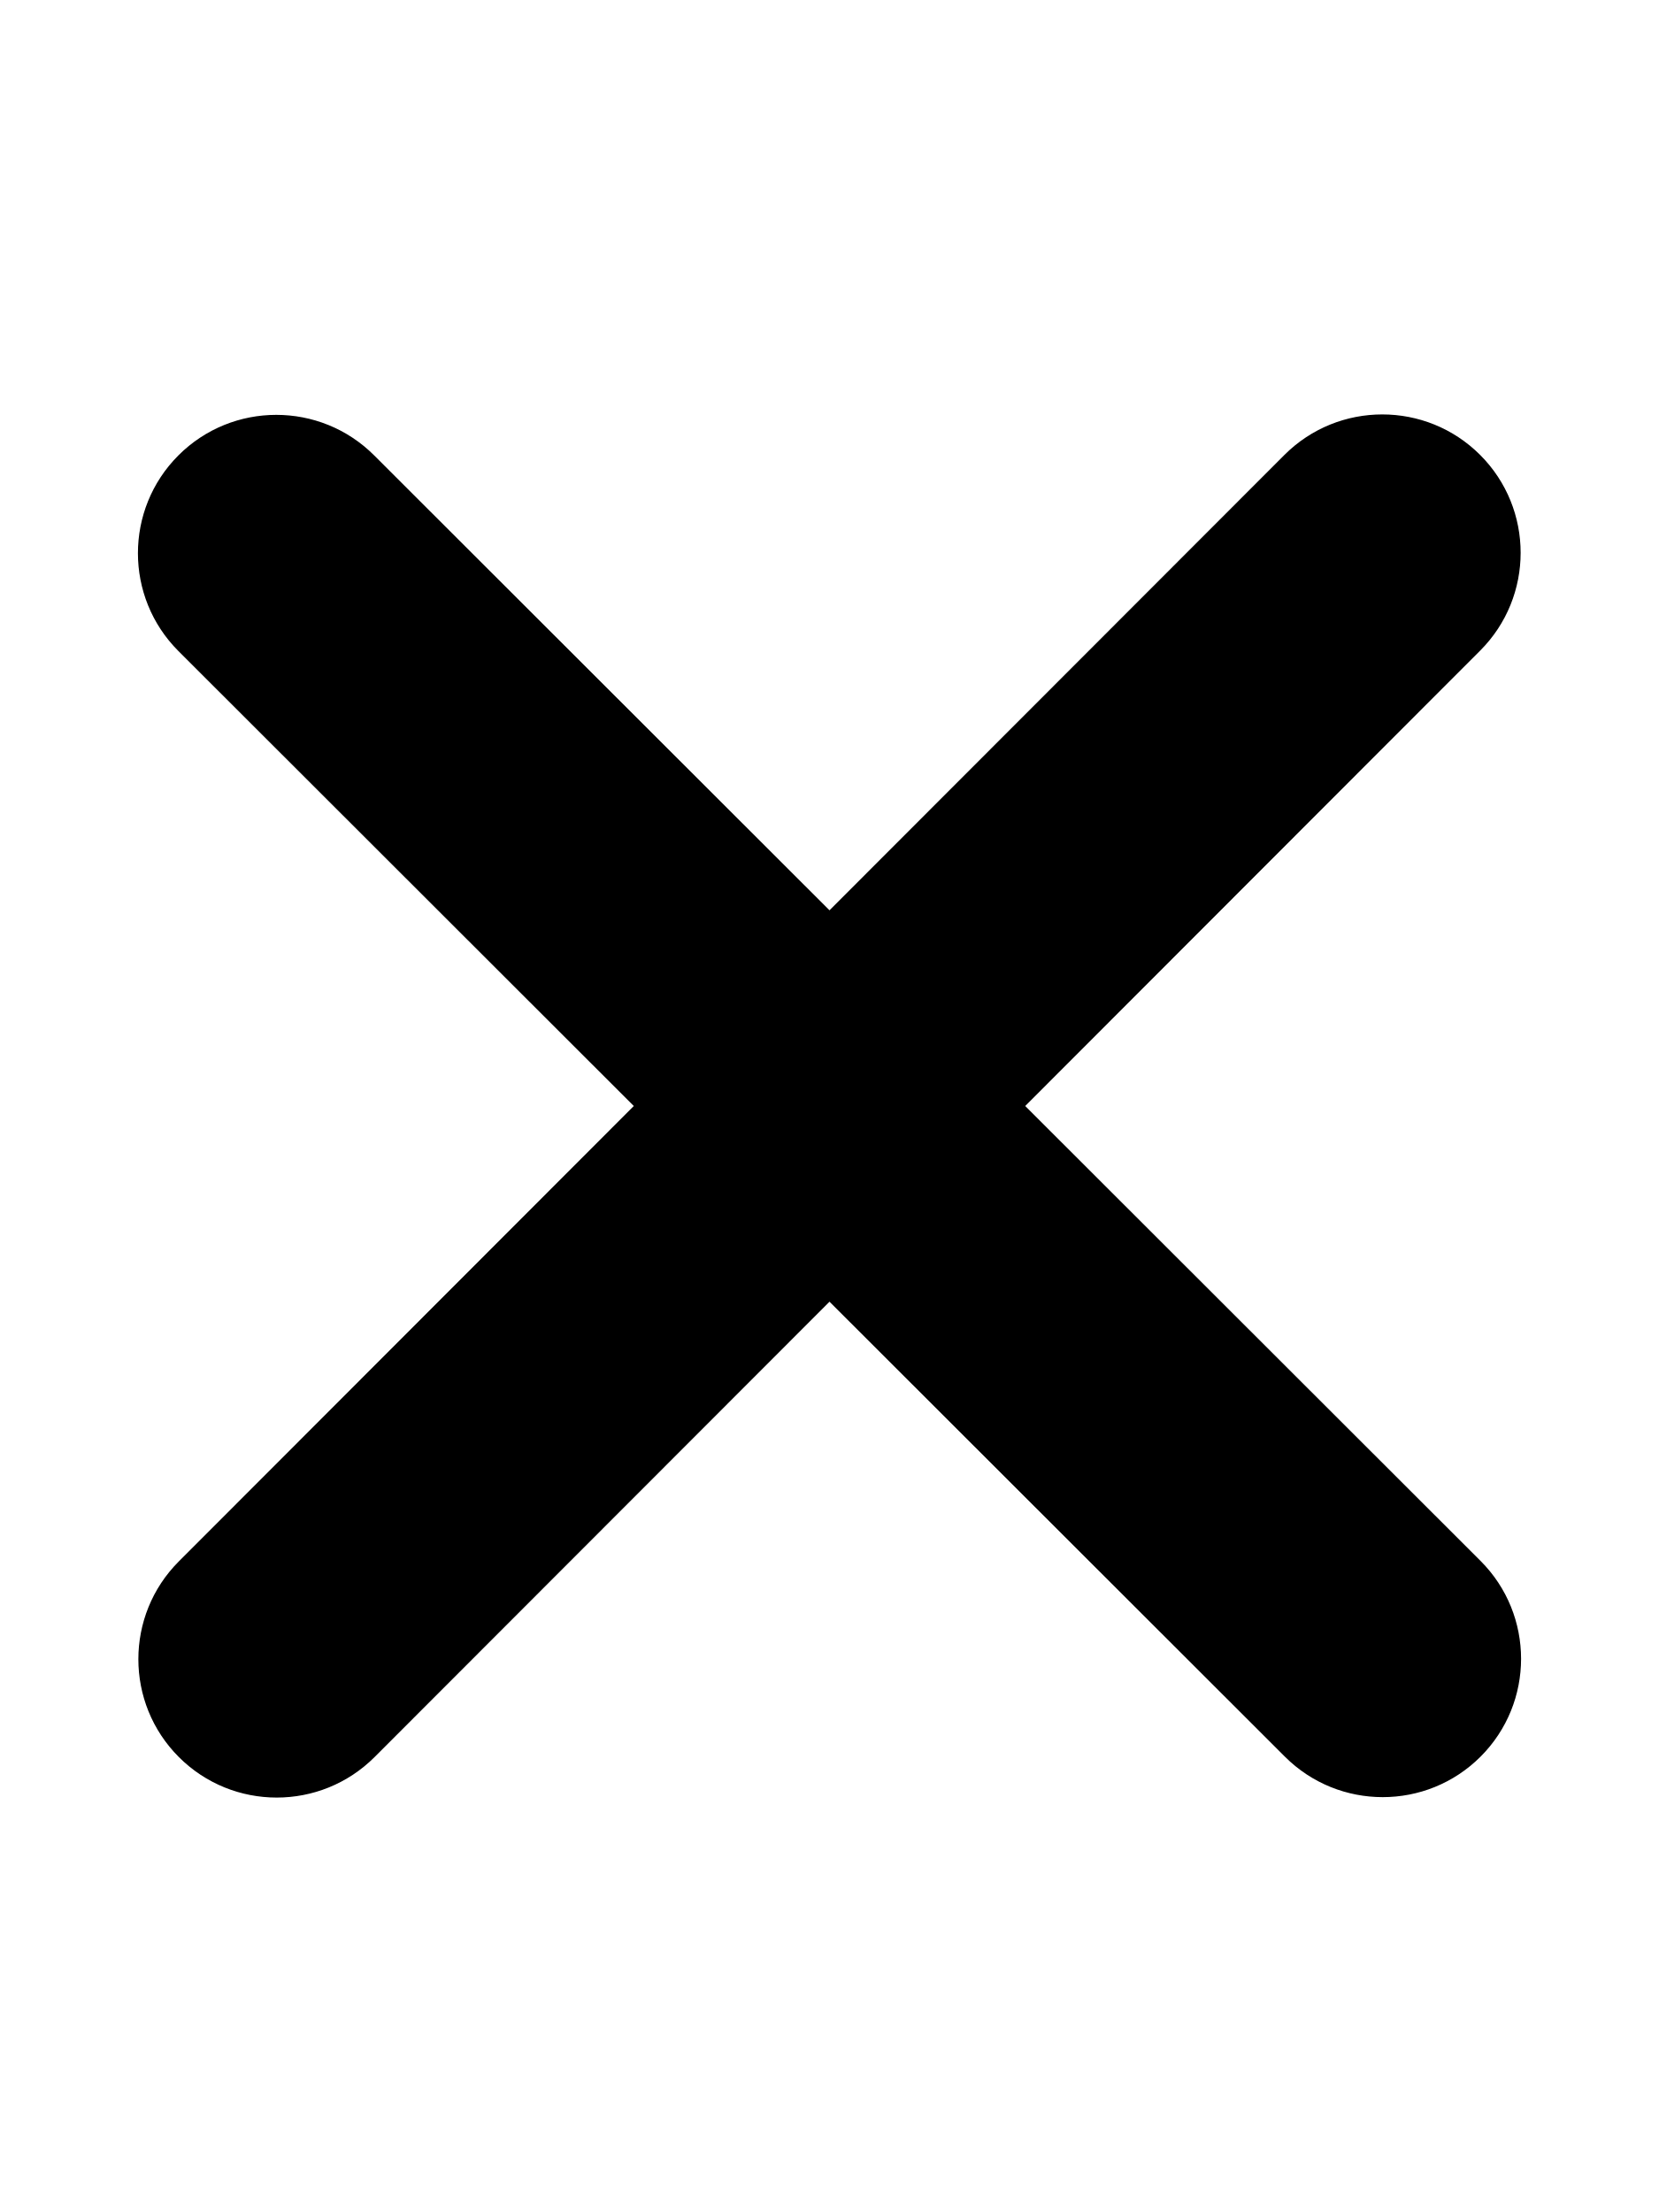
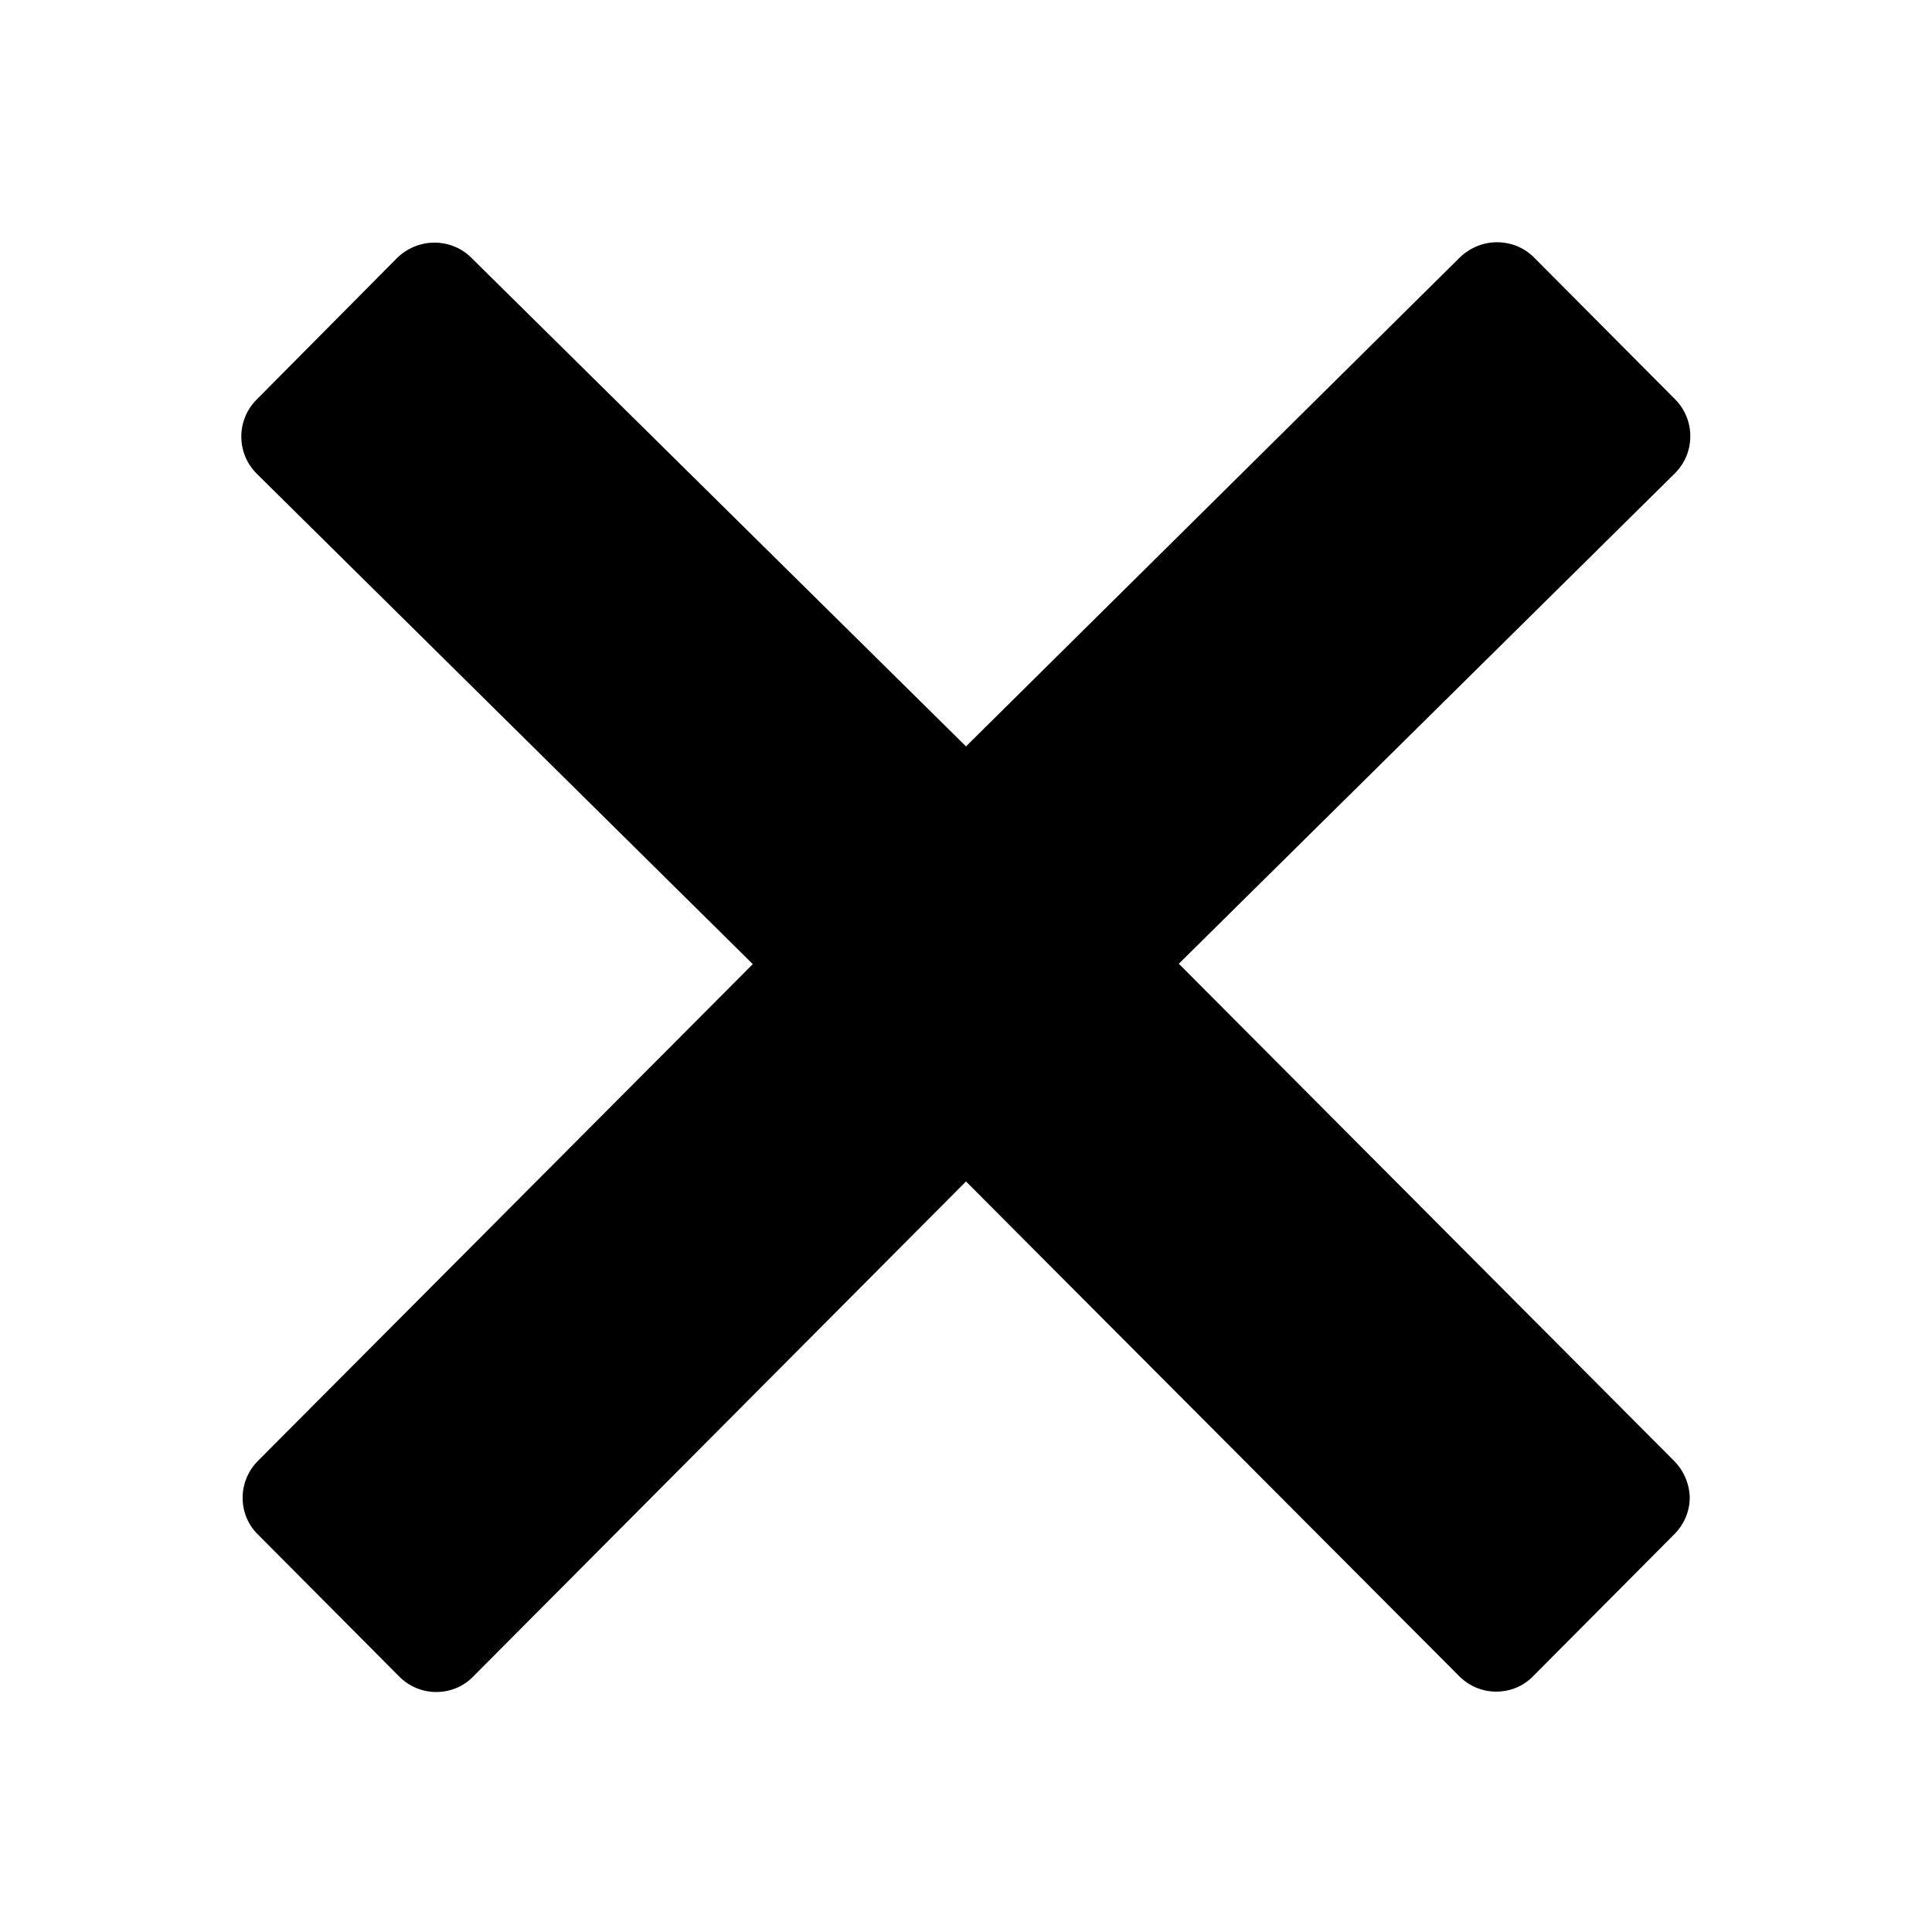
- <svg xmlns="http://www.w3.org/2000/svg" height="16" width="12" viewBox="0 0 384 512">
-   <path d="M342.6 150.6c12.5-12.5 12.5-32.8 0-45.3s-32.8-12.5-45.3 0L192 210.7 86.6 105.4c-12.5-12.5-32.8-12.5-45.3 0s-12.5 32.8 0 45.3L146.7 256 41.4 361.4c-12.5 12.5-12.5 32.8 0 45.3s32.8 12.5 45.3 0L192 301.3 297.4 406.6c12.5 12.5 32.8 12.5 45.3 0s12.5-32.8 0-45.3L237.3 256 342.6 150.6z" />
+ <svg xmlns="http://www.w3.org/2000/svg" height="512px" id="Layer_1" style="enable-background:new 0 0 512 512;" version="1.1" viewBox="0 0 512 512" width="512px" xml:space="preserve">
+   <path d="M443.6,387.1L312.4,255.4l131.5-130c5.4-5.4,5.4-14.2,0-19.6l-37.4-37.6c-2.6-2.6-6.1-4-9.8-4c-3.7,0-7.2,1.5-9.8,4  L256,197.8L124.9,68.3c-2.6-2.6-6.1-4-9.8-4c-3.7,0-7.2,1.5-9.8,4L68,105.9c-5.4,5.4-5.4,14.2,0,19.6l131.5,130L68.4,387.1  c-2.6,2.6-4.1,6.1-4.1,9.8c0,3.7,1.4,7.2,4.1,9.8l37.4,37.6c2.7,2.7,6.2,4.1,9.8,4.1c3.5,0,7.1-1.3,9.8-4.1L256,313.1l130.7,131.1  c2.7,2.7,6.2,4.1,9.8,4.1c3.5,0,7.1-1.3,9.8-4.1l37.4-37.6c2.6-2.6,4.1-6.1,4.1-9.8C447.7,393.2,446.2,389.7,443.6,387.1z" />
</svg>
